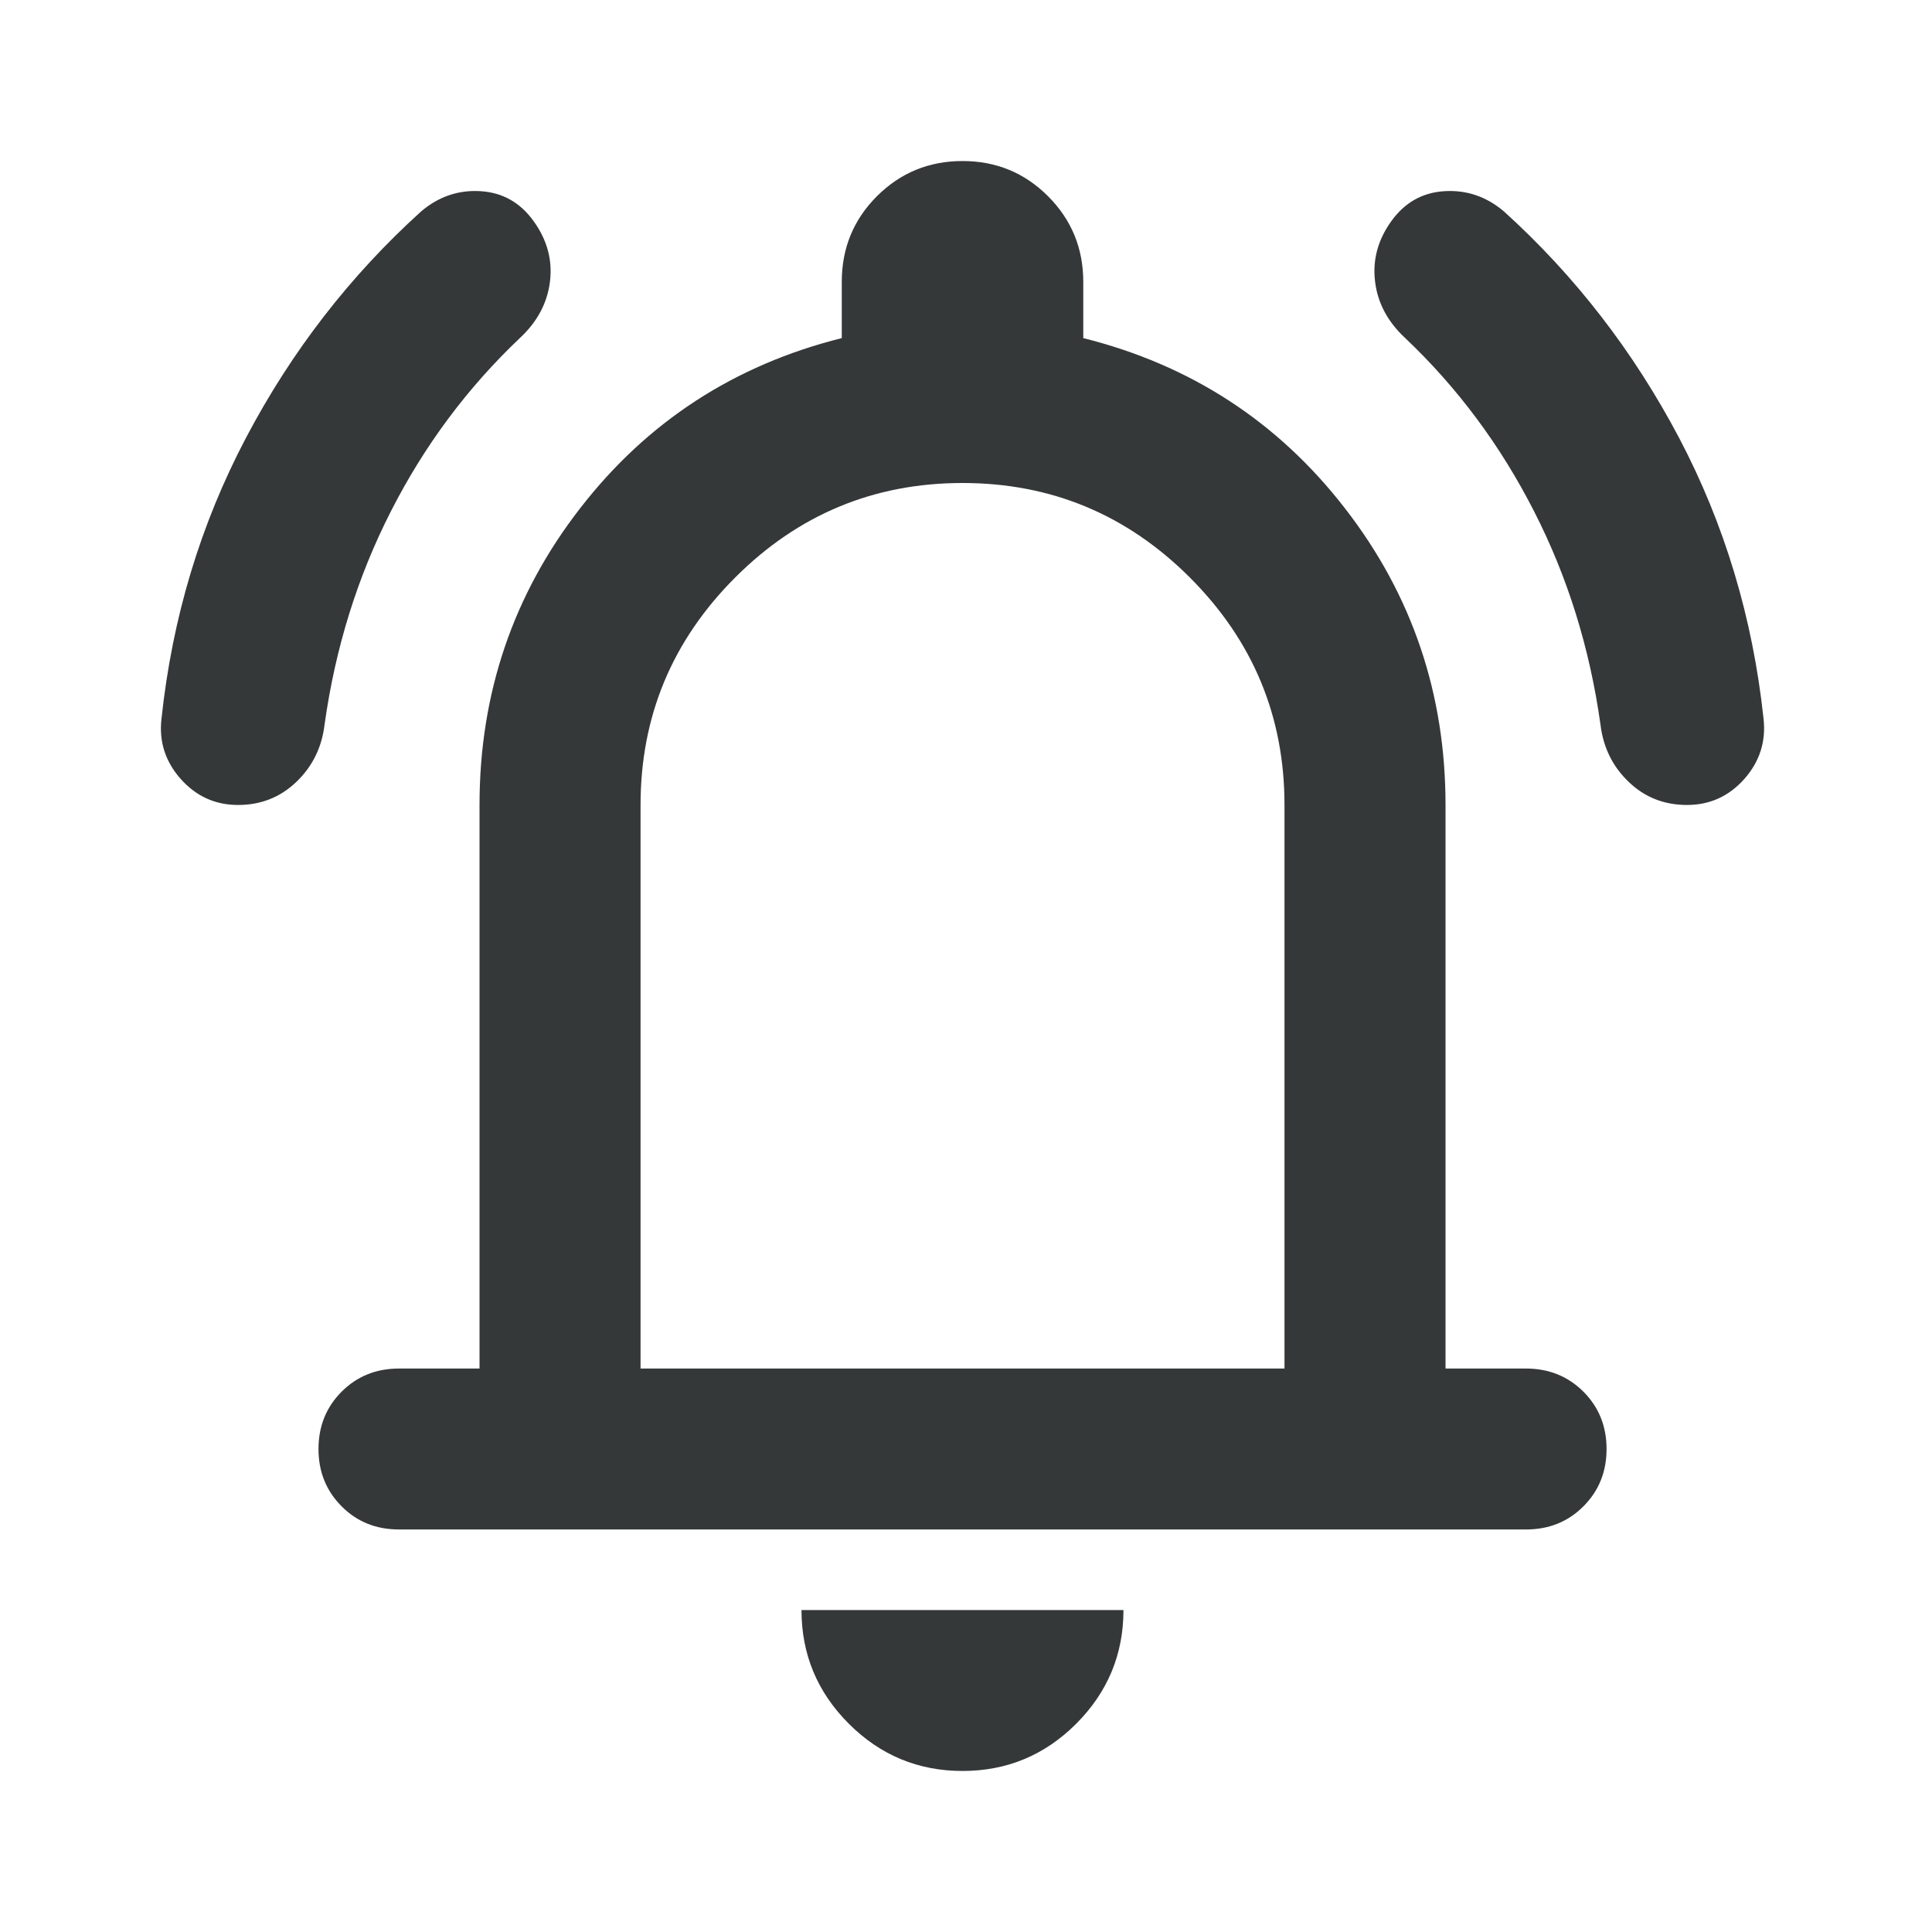
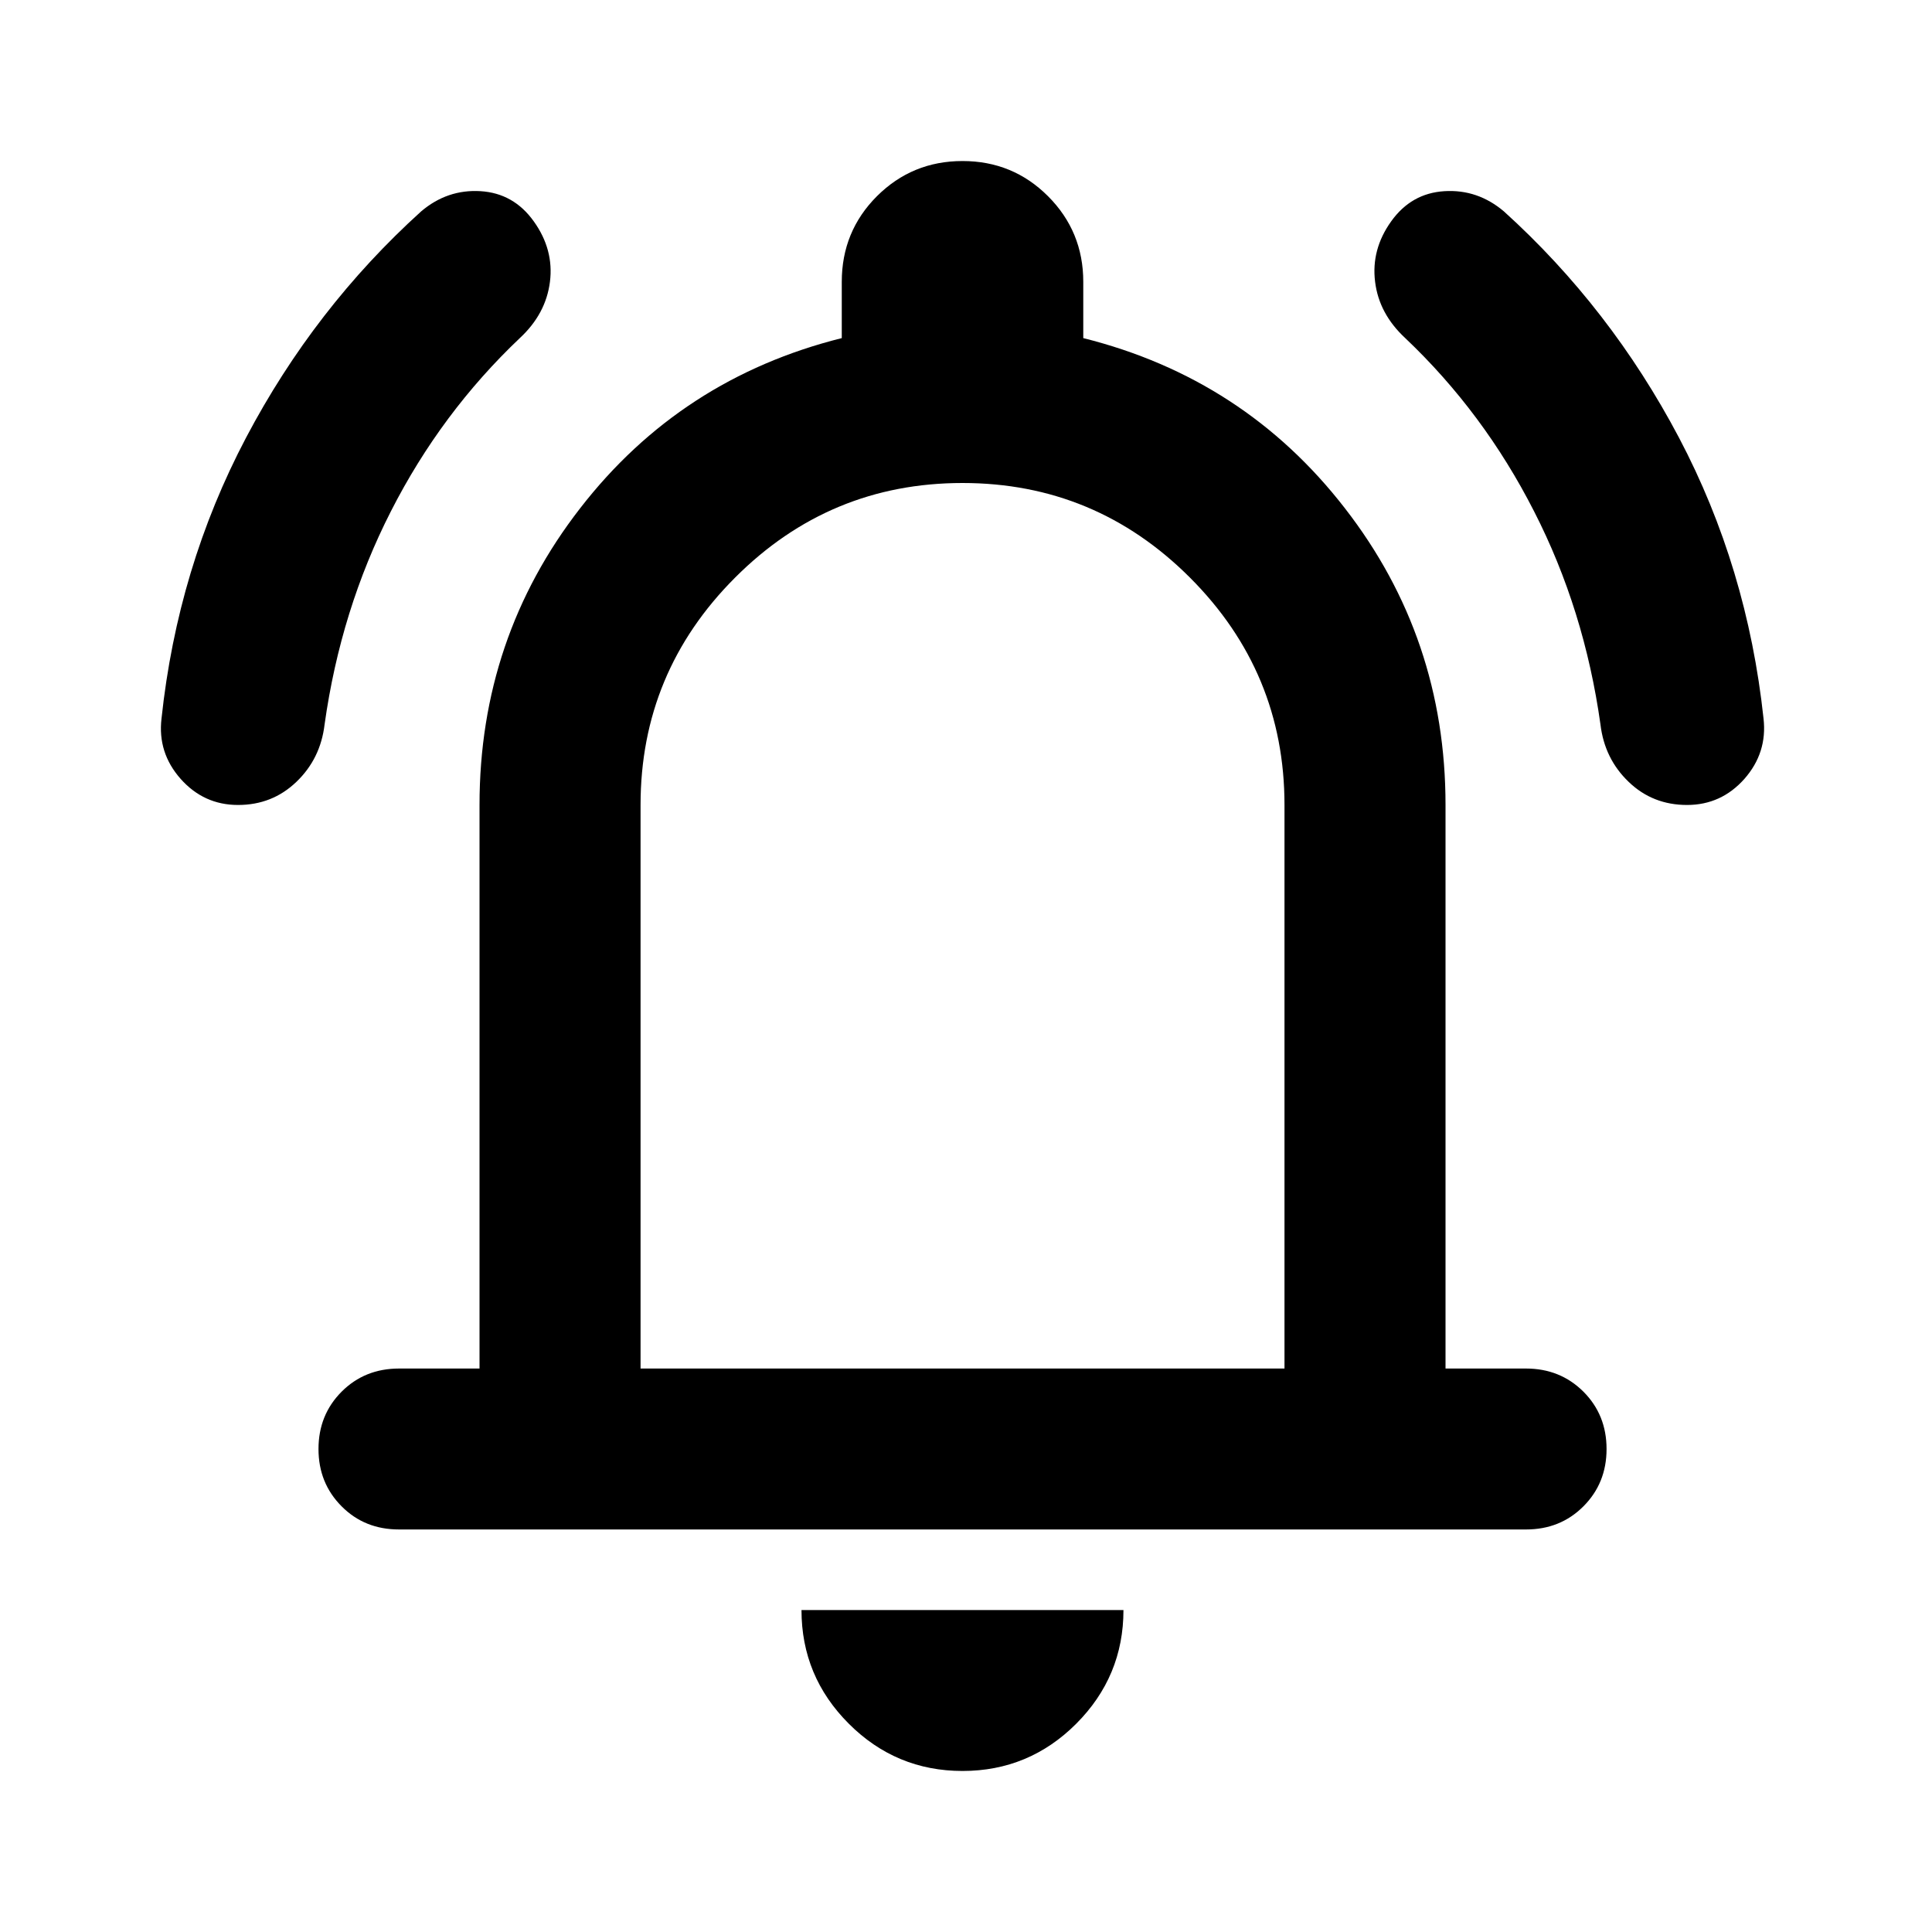
<svg xmlns="http://www.w3.org/2000/svg" width="20" height="20" viewBox="0 0 20 20" fill="none">
-   <path d="M4.131 15.833C3.894 15.833 3.696 15.754 3.537 15.594C3.377 15.434 3.297 15.236 3.297 15C3.297 14.764 3.377 14.566 3.537 14.406C3.696 14.247 3.894 14.167 4.131 14.167H4.964V8.333C4.964 7.181 5.311 6.156 6.006 5.261C6.7 4.365 7.603 3.778 8.714 3.5V2.917C8.714 2.57 8.835 2.274 9.078 2.031C9.322 1.788 9.617 1.667 9.964 1.667C10.311 1.667 10.606 1.788 10.849 2.031C11.092 2.274 11.214 2.57 11.214 2.917V3.5C12.325 3.778 13.228 4.365 13.922 5.261C14.617 6.156 14.964 7.181 14.964 8.333V14.167H15.797C16.033 14.167 16.231 14.247 16.391 14.406C16.551 14.566 16.631 14.764 16.631 15C16.631 15.236 16.551 15.434 16.391 15.594C16.231 15.754 16.033 15.833 15.797 15.833H4.131ZM9.964 18.333C9.506 18.333 9.113 18.17 8.787 17.844C8.46 17.517 8.297 17.125 8.297 16.667H11.63C11.63 17.125 11.467 17.517 11.141 17.844C10.815 18.17 10.422 18.333 9.964 18.333ZM6.631 14.167H13.297V8.333C13.297 7.417 12.971 6.632 12.318 5.979C11.665 5.326 10.88 5 9.964 5C9.047 5 8.262 5.326 7.61 5.979C6.957 6.632 6.631 7.417 6.631 8.333V14.167ZM2.464 8.333C2.228 8.333 2.03 8.243 1.87 8.063C1.71 7.882 1.644 7.674 1.672 7.438C1.783 6.396 2.075 5.427 2.547 4.531C3.019 3.635 3.624 2.854 4.36 2.188C4.54 2.035 4.745 1.965 4.974 1.979C5.203 1.993 5.387 2.097 5.526 2.292C5.665 2.486 5.721 2.695 5.693 2.917C5.665 3.139 5.561 3.333 5.381 3.5C4.839 4.014 4.394 4.611 4.047 5.292C3.7 5.972 3.471 6.708 3.36 7.5C3.332 7.736 3.235 7.934 3.068 8.094C2.901 8.254 2.7 8.333 2.464 8.333ZM17.464 8.333C17.228 8.333 17.026 8.254 16.86 8.094C16.693 7.934 16.596 7.736 16.568 7.5C16.457 6.708 16.228 5.972 15.88 5.292C15.533 4.611 15.089 4.014 14.547 3.5C14.367 3.333 14.262 3.139 14.235 2.917C14.207 2.695 14.262 2.486 14.401 2.292C14.54 2.097 14.724 1.993 14.953 1.979C15.183 1.965 15.387 2.035 15.568 2.188C16.304 2.854 16.908 3.635 17.381 4.531C17.853 5.427 18.144 6.396 18.256 7.438C18.283 7.674 18.217 7.882 18.058 8.063C17.898 8.243 17.7 8.333 17.464 8.333Z" fill="#353839" />
+   <path d="M4.131 15.833C3.894 15.833 3.696 15.754 3.537 15.594C3.377 15.434 3.297 15.236 3.297 15C3.297 14.764 3.377 14.566 3.537 14.406C3.696 14.247 3.894 14.167 4.131 14.167H4.964V8.333C4.964 7.181 5.311 6.156 6.006 5.261C6.7 4.365 7.603 3.778 8.714 3.5V2.917C8.714 2.57 8.835 2.274 9.078 2.031C9.322 1.788 9.617 1.667 9.964 1.667C10.311 1.667 10.606 1.788 10.849 2.031C11.092 2.274 11.214 2.57 11.214 2.917V3.5C12.325 3.778 13.228 4.365 13.922 5.261C14.617 6.156 14.964 7.181 14.964 8.333V14.167H15.797C16.033 14.167 16.231 14.247 16.391 14.406C16.551 14.566 16.631 14.764 16.631 15C16.631 15.236 16.551 15.434 16.391 15.594C16.231 15.754 16.033 15.833 15.797 15.833H4.131ZM9.964 18.333C9.506 18.333 9.113 18.17 8.787 17.844C8.46 17.517 8.297 17.125 8.297 16.667H11.63C11.63 17.125 11.467 17.517 11.141 17.844C10.815 18.17 10.422 18.333 9.964 18.333ZM6.631 14.167H13.297V8.333C13.297 7.417 12.971 6.632 12.318 5.979C11.665 5.326 10.88 5 9.964 5C9.047 5 8.262 5.326 7.61 5.979C6.957 6.632 6.631 7.417 6.631 8.333V14.167ZM2.464 8.333C2.228 8.333 2.03 8.243 1.87 8.063C1.71 7.882 1.644 7.674 1.672 7.438C1.783 6.396 2.075 5.427 2.547 4.531C3.019 3.635 3.624 2.854 4.36 2.188C4.54 2.035 4.745 1.965 4.974 1.979C5.203 1.993 5.387 2.097 5.526 2.292C5.665 2.486 5.721 2.695 5.693 2.917C5.665 3.139 5.561 3.333 5.381 3.5C4.839 4.014 4.394 4.611 4.047 5.292C3.7 5.972 3.471 6.708 3.36 7.5C3.332 7.736 3.235 7.934 3.068 8.094C2.901 8.254 2.7 8.333 2.464 8.333ZM17.464 8.333C17.228 8.333 17.026 8.254 16.86 8.094C16.693 7.934 16.596 7.736 16.568 7.5C16.457 6.708 16.228 5.972 15.88 5.292C15.533 4.611 15.089 4.014 14.547 3.5C14.367 3.333 14.262 3.139 14.235 2.917C14.207 2.695 14.262 2.486 14.401 2.292C14.54 2.097 14.724 1.993 14.953 1.979C15.183 1.965 15.387 2.035 15.568 2.188C16.304 2.854 16.908 3.635 17.381 4.531C17.853 5.427 18.144 6.396 18.256 7.438C18.283 7.674 18.217 7.882 18.058 8.063C17.898 8.243 17.7 8.333 17.464 8.333Z" fill="currentColor" />
</svg>
